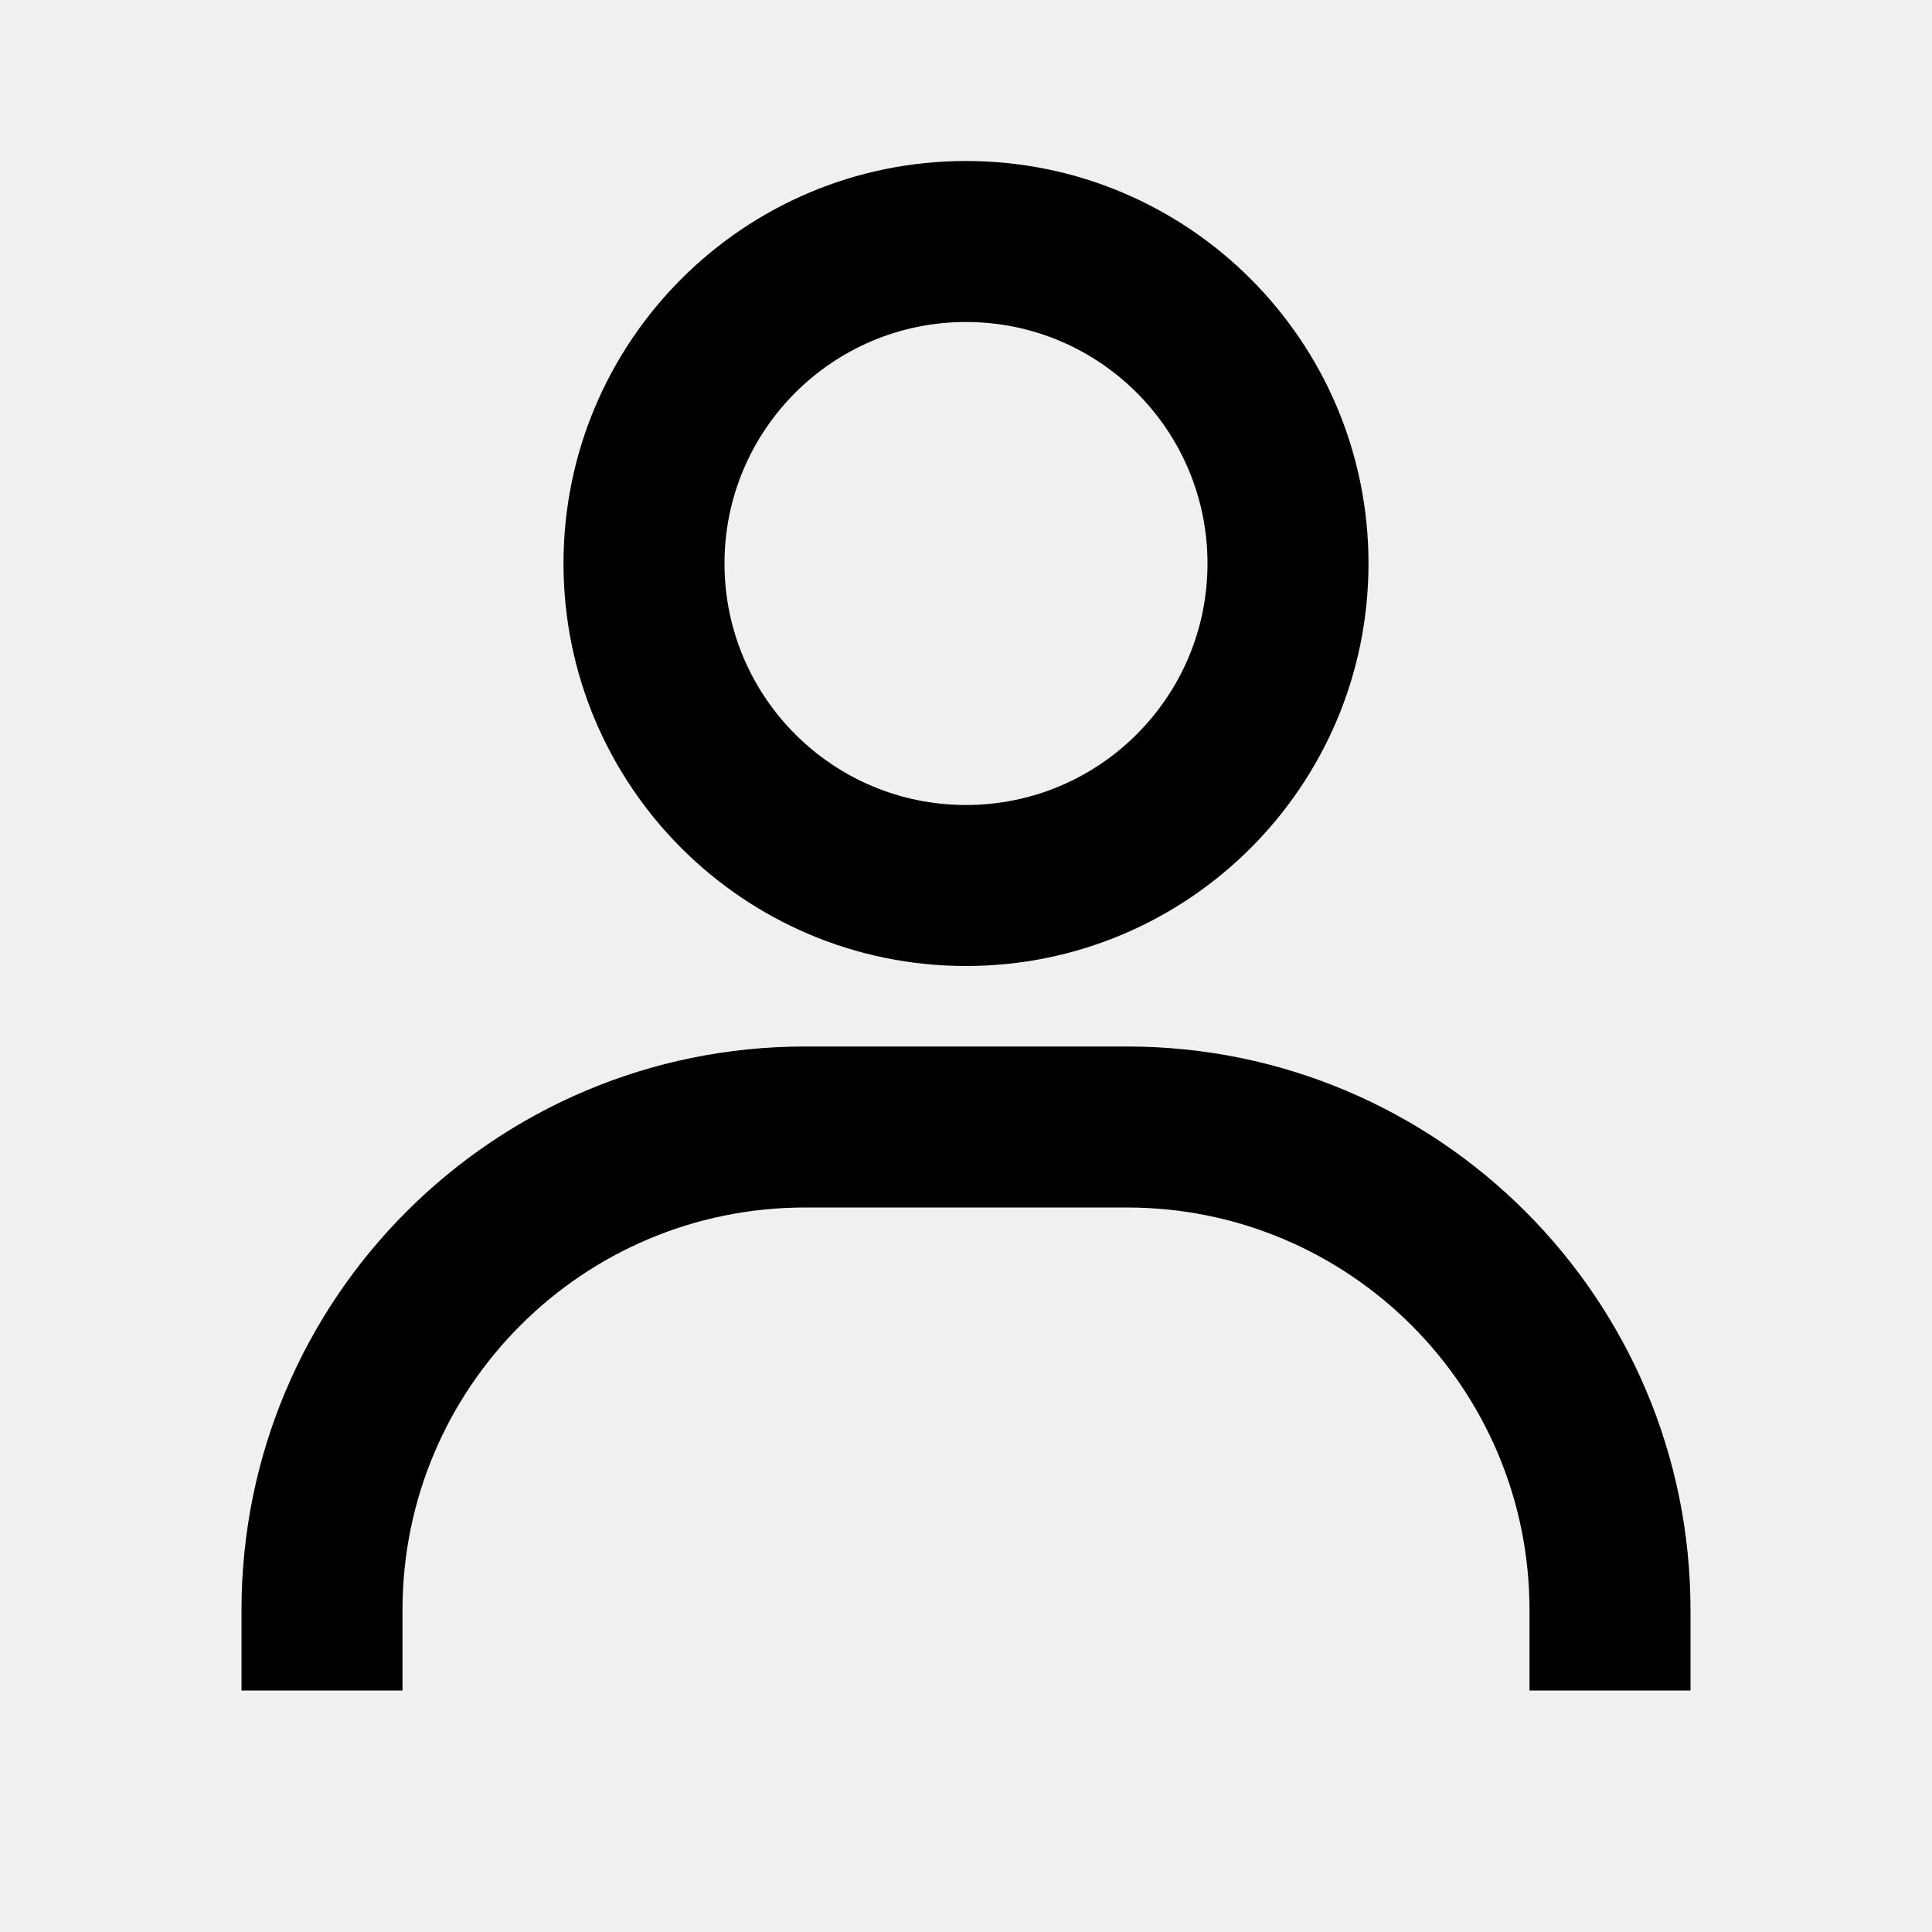
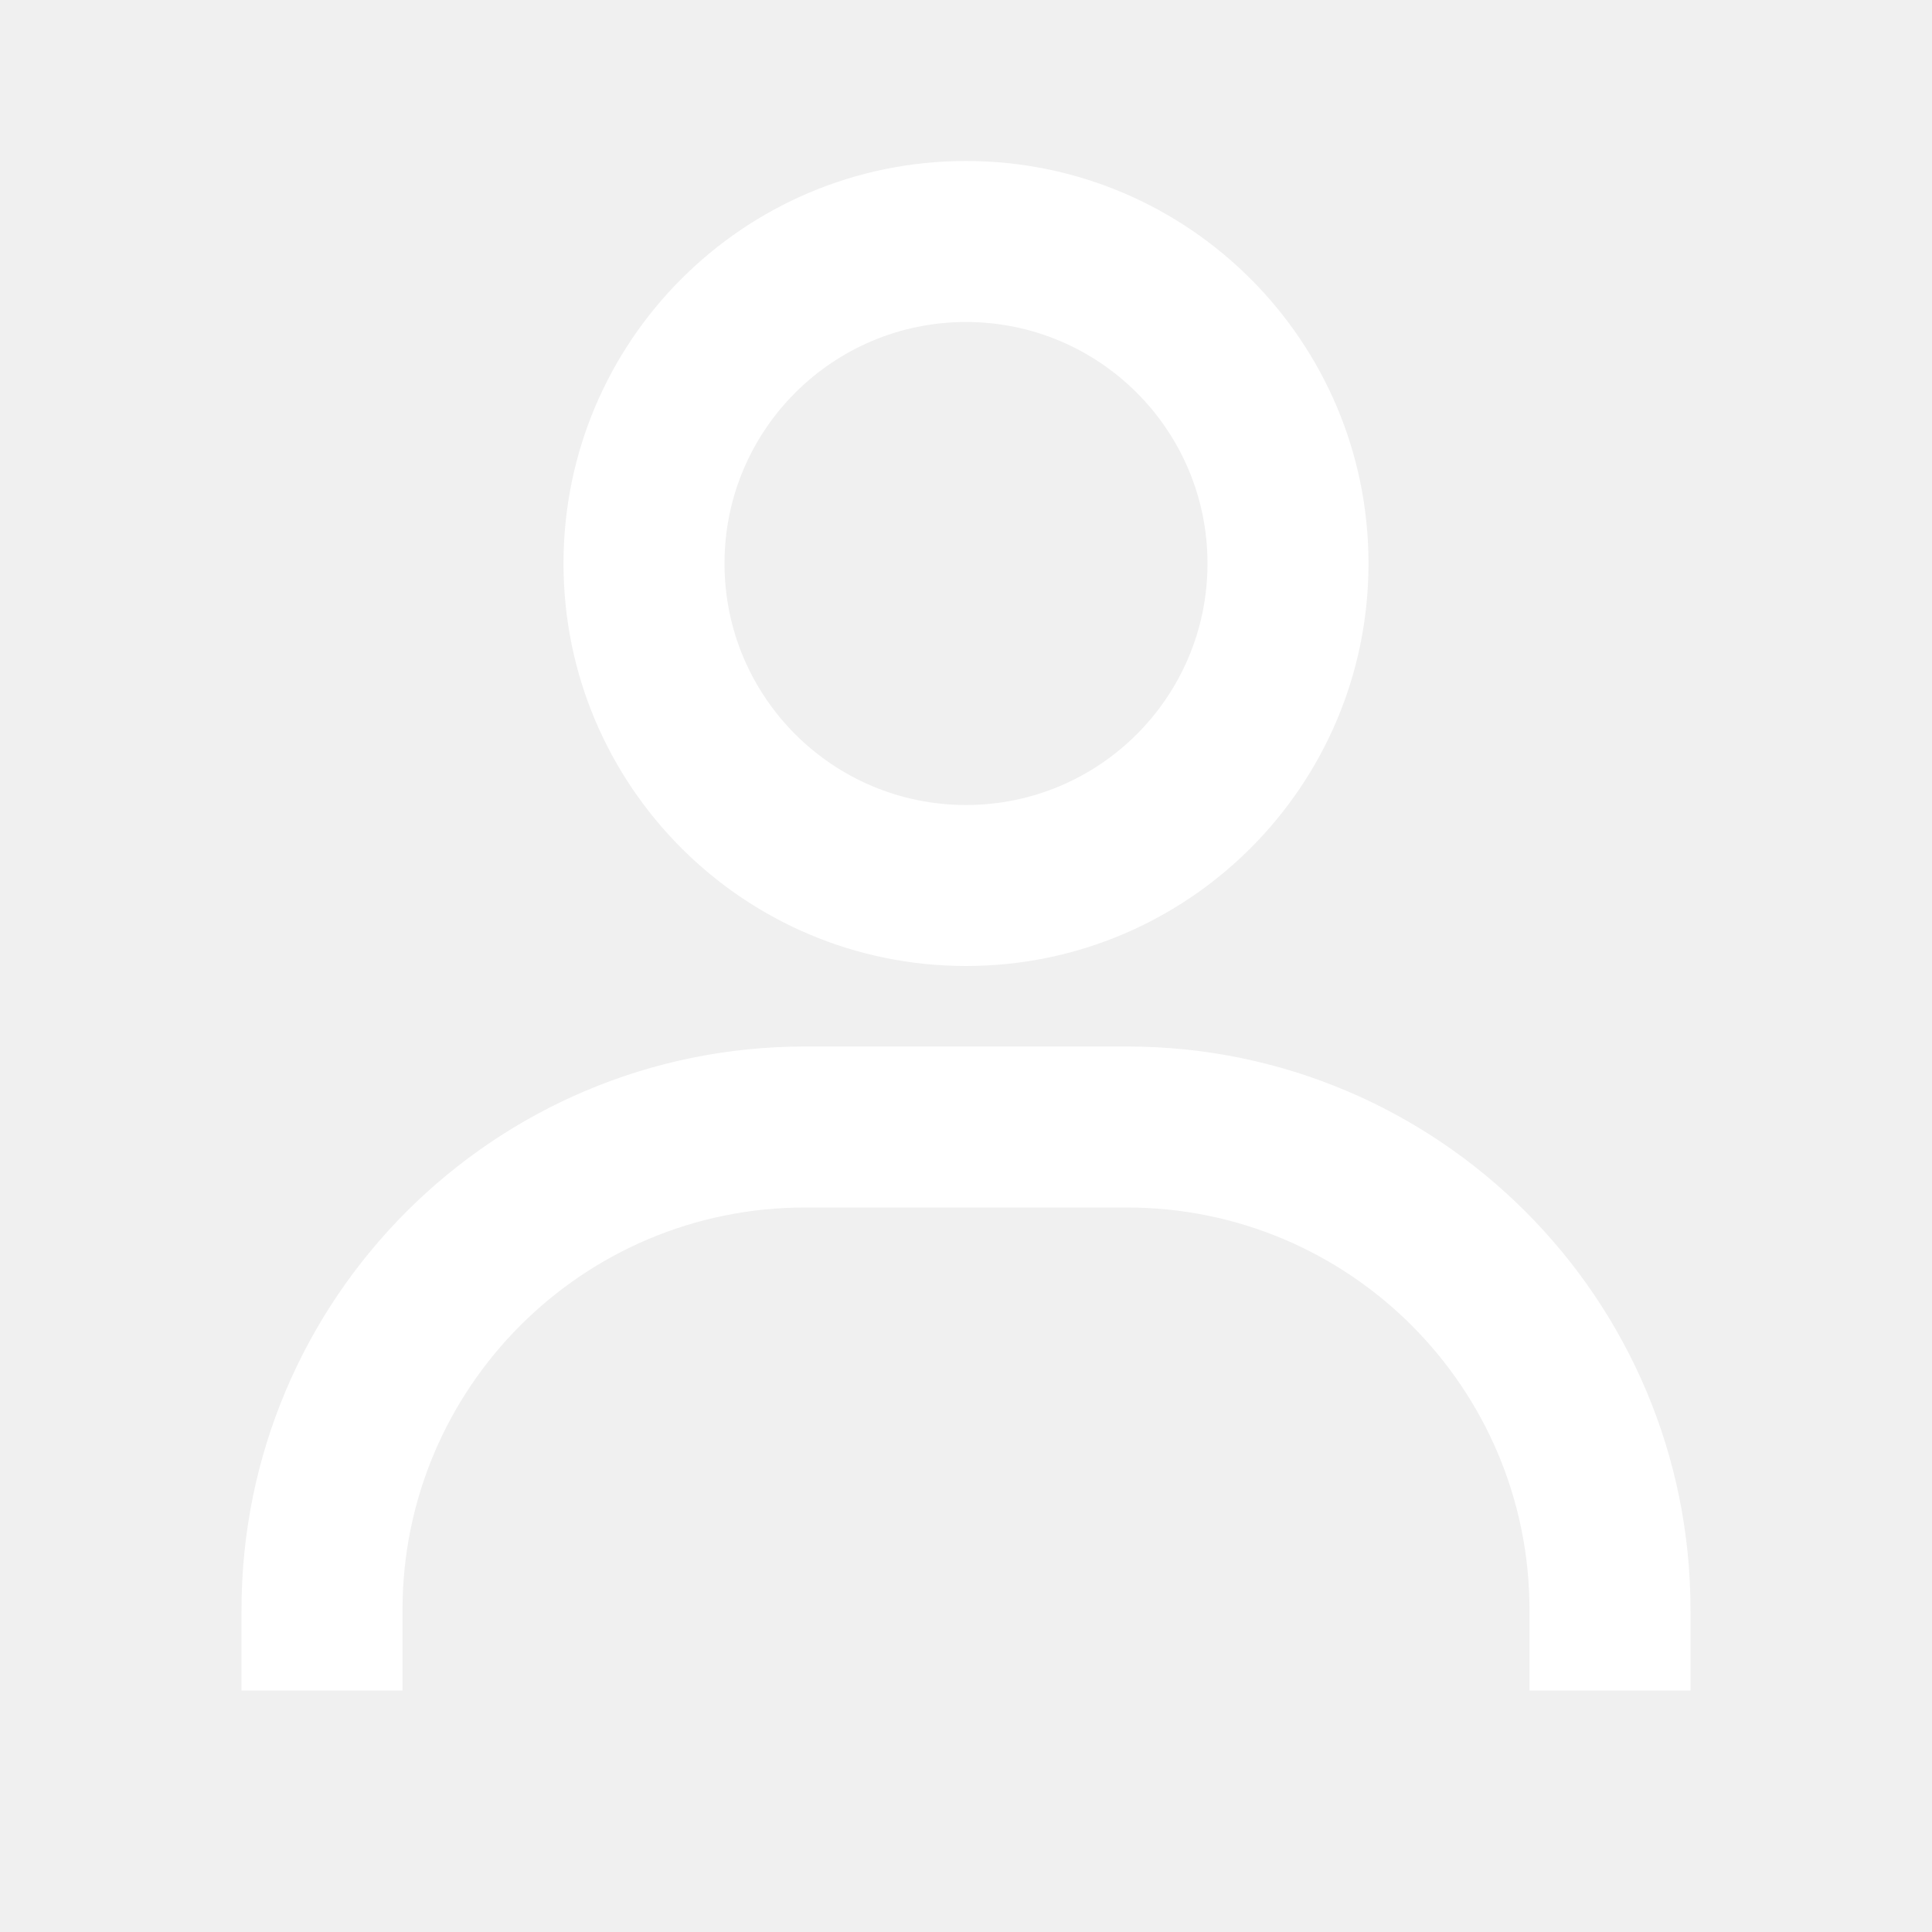
- <svg xmlns="http://www.w3.org/2000/svg" fill="black" width="24" height="24" viewBox="0 0 24 24">
+ <svg xmlns="http://www.w3.org/2000/svg" fill="white" width="24" height="24" viewBox="0 0 24 24">
  <path d="M12 2a5 5 0 1 0 5 5 5 5 0 0 0-5-5zm0 8a3 3 0 1 1 3-3 3 3 0 0 1-3 3zm9 11v-1a7 7 0 0 0-7-7h-4a7 7 0 0 0-7 7v1h2v-1a5 5 0 0 1 5-5h4a5 5 0 0 1 5 5v1z" />
</svg>
